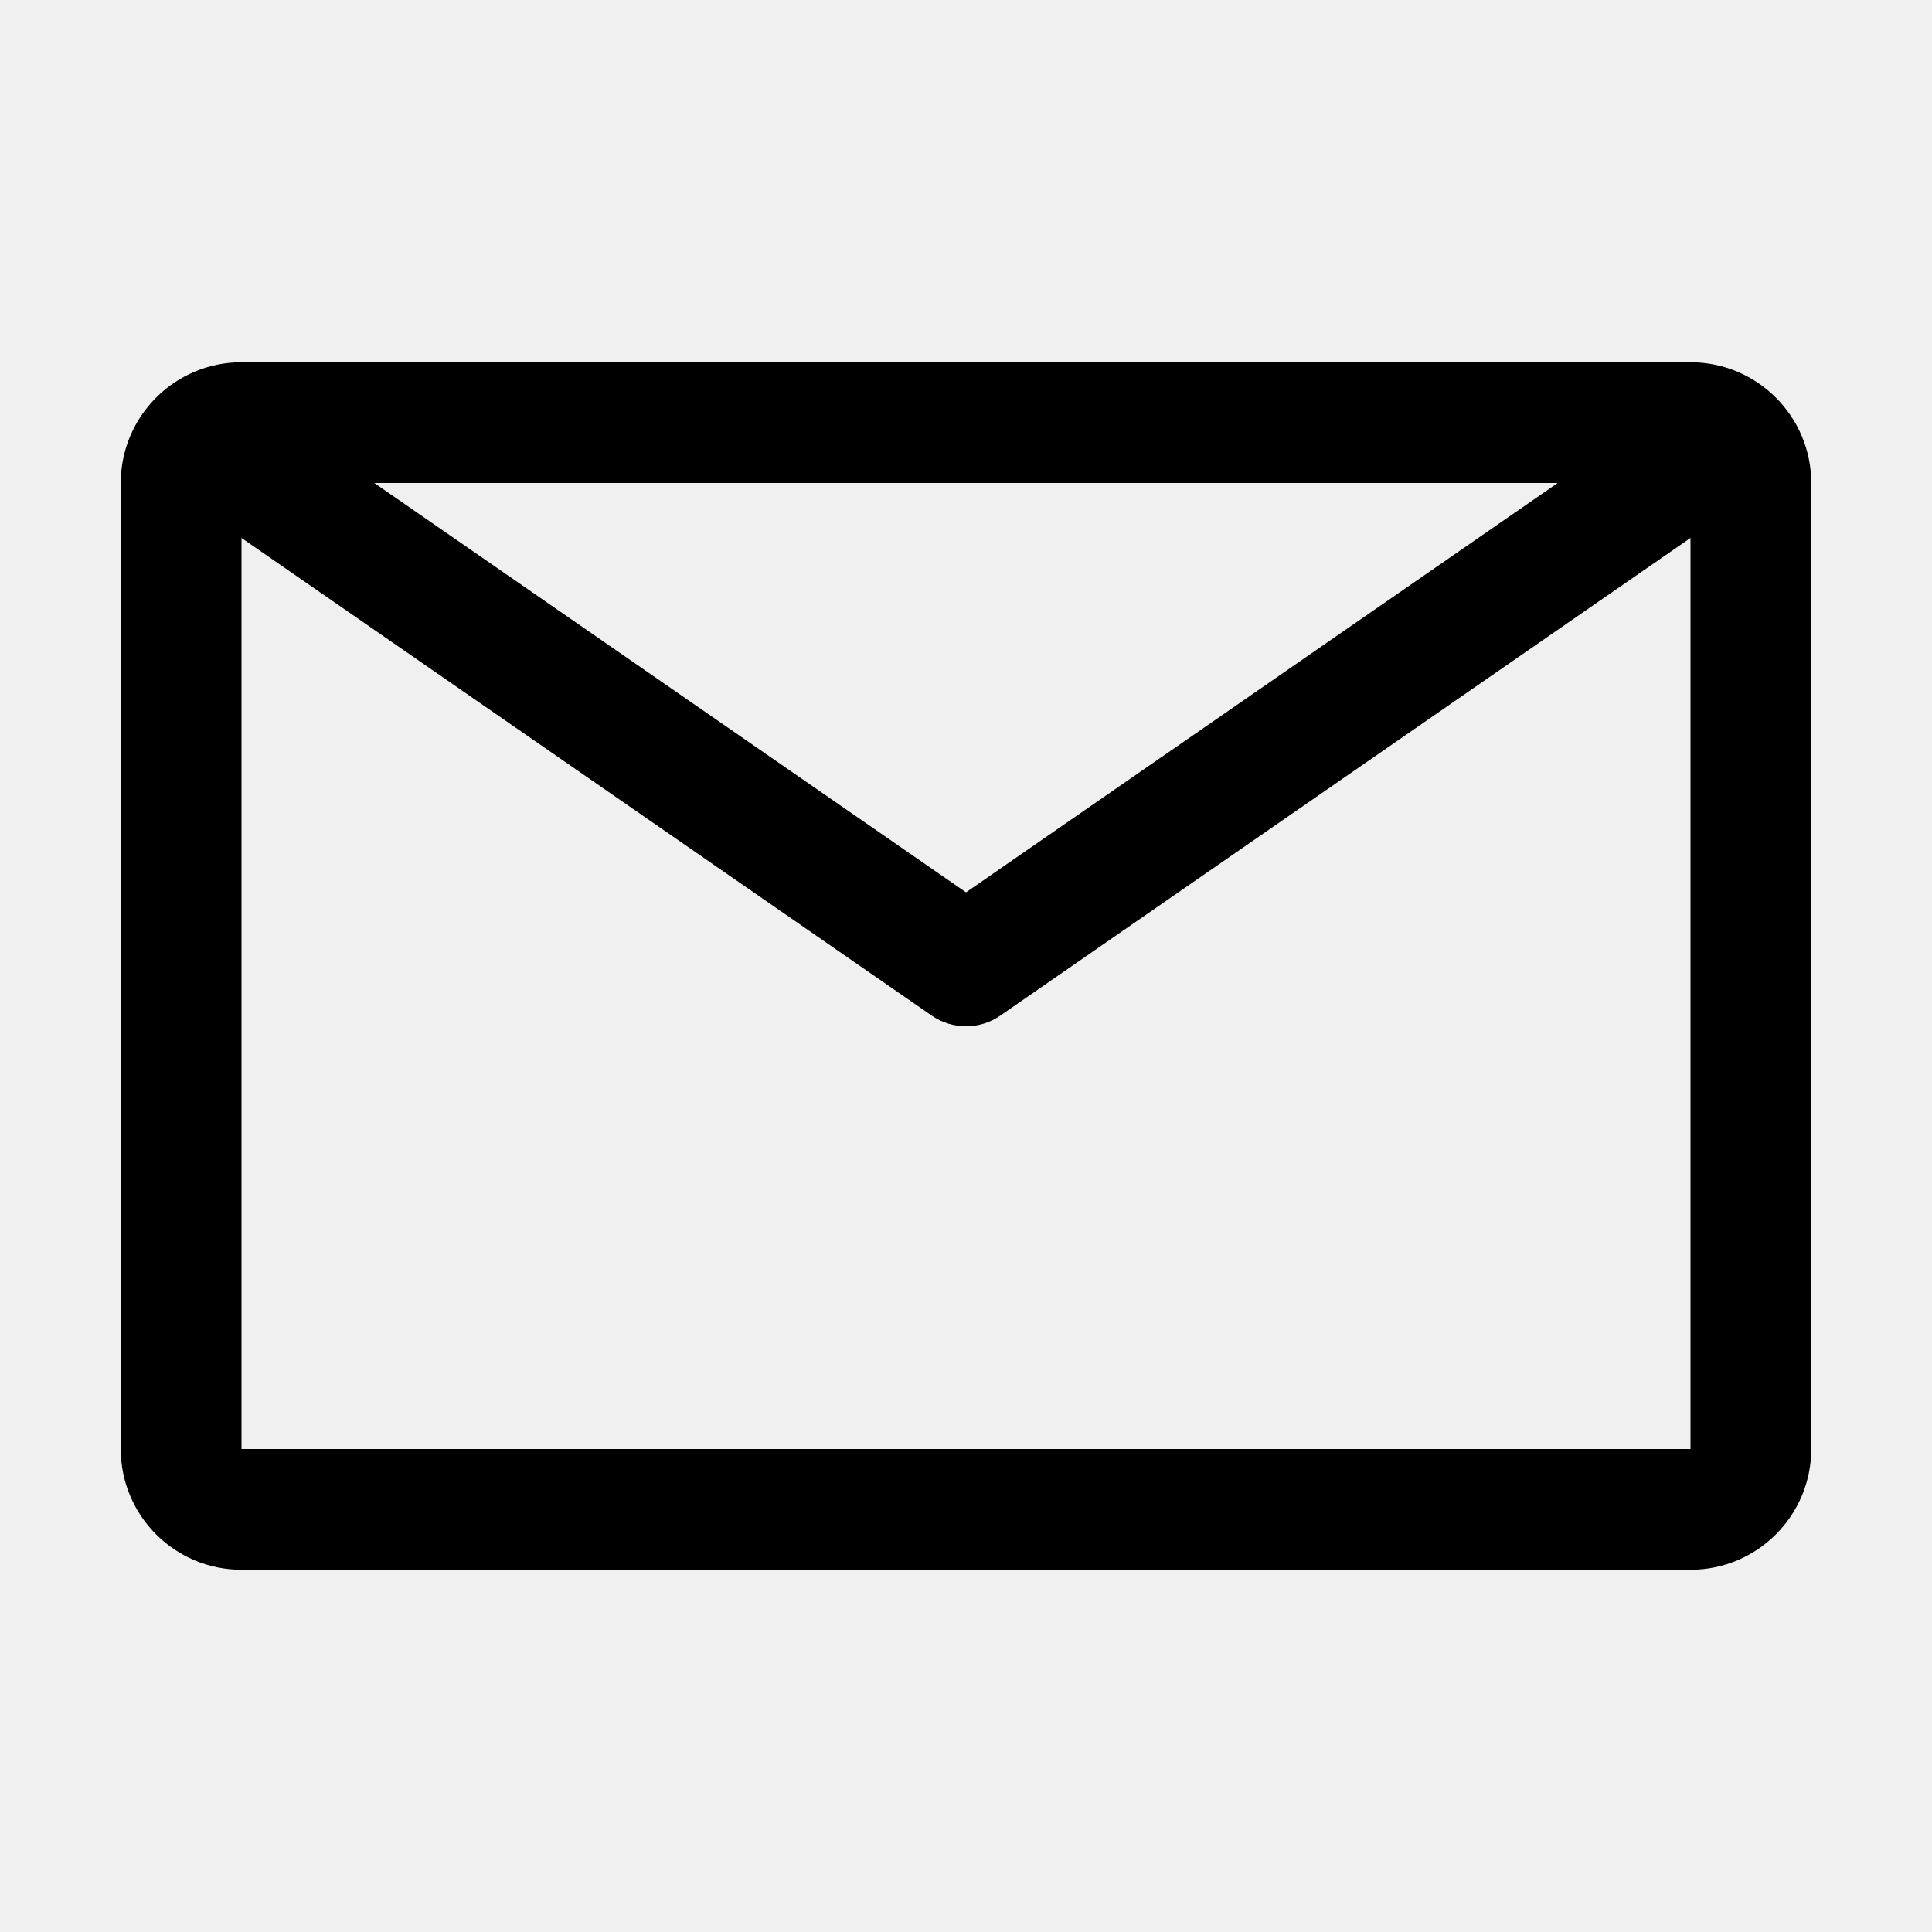
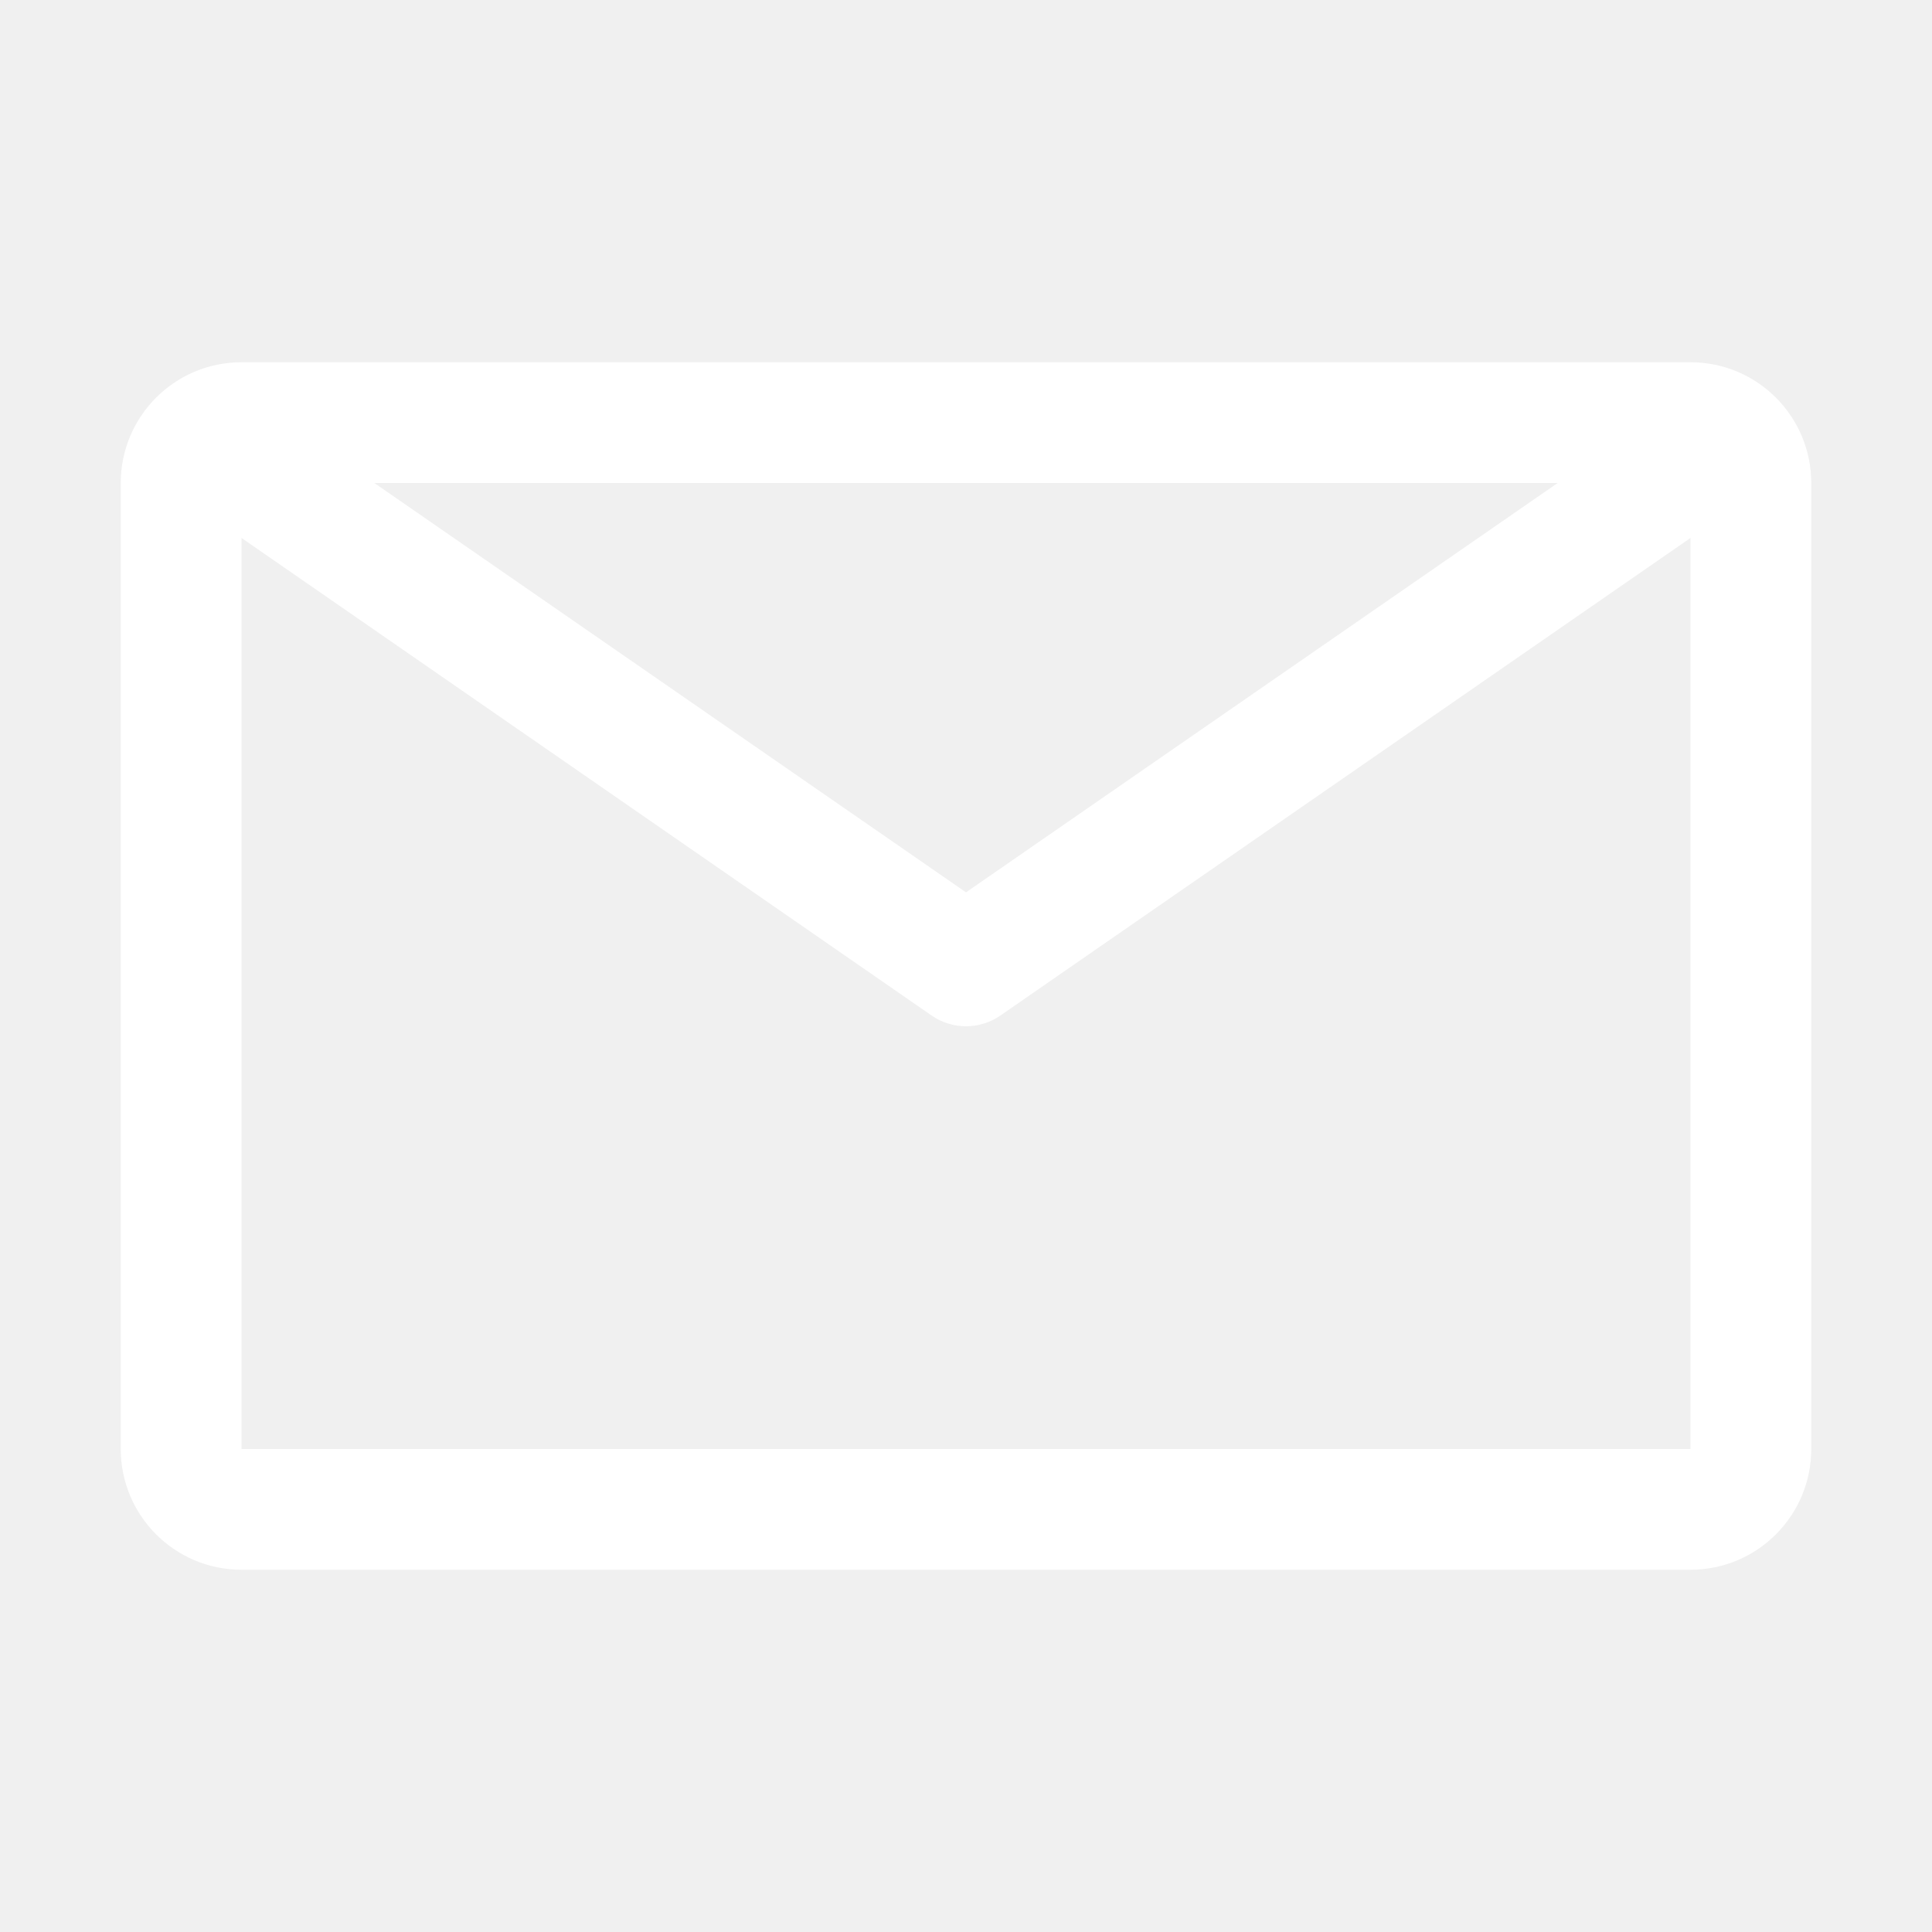
<svg xmlns="http://www.w3.org/2000/svg" id="icon" viewBox="0 0 32 32">
  <defs>
    <style>.cls-1{fill:none;}</style>
+     <style>.cls-2{fill:white;}</style>
  </defs>
-   <path d="M28,6H4A2,2,0,0,0,2,8V24a2,2,0,0,0,2,2H28a2,2,0,0,0,2-2V8A2,2,0,0,0,28,6ZM25.8,8,16,14.78,6.2,8ZM4,24V8.91l11.43,7.91a1,1,0,0,0,1.14,0L28,8.91V24Z" transform="translate(0)" />
+   <path d="M28,6H4A2,2,0,0,0,2,8V24a2,2,0,0,0,2,2H28a2,2,0,0,0,2-2V8A2,2,0,0,0,28,6ZM25.8,8,16,14.78,6.2,8ZM4,24V8.91l11.43,7.91a1,1,0,0,0,1.14,0L28,8.91V24Z" transform="translate(0)" class="cls-2" />
  <rect id="_Transparent_Rectangle_" data-name="&lt;Transparent Rectangle&gt;" class="cls-1" width="32" height="32" />
</svg>
